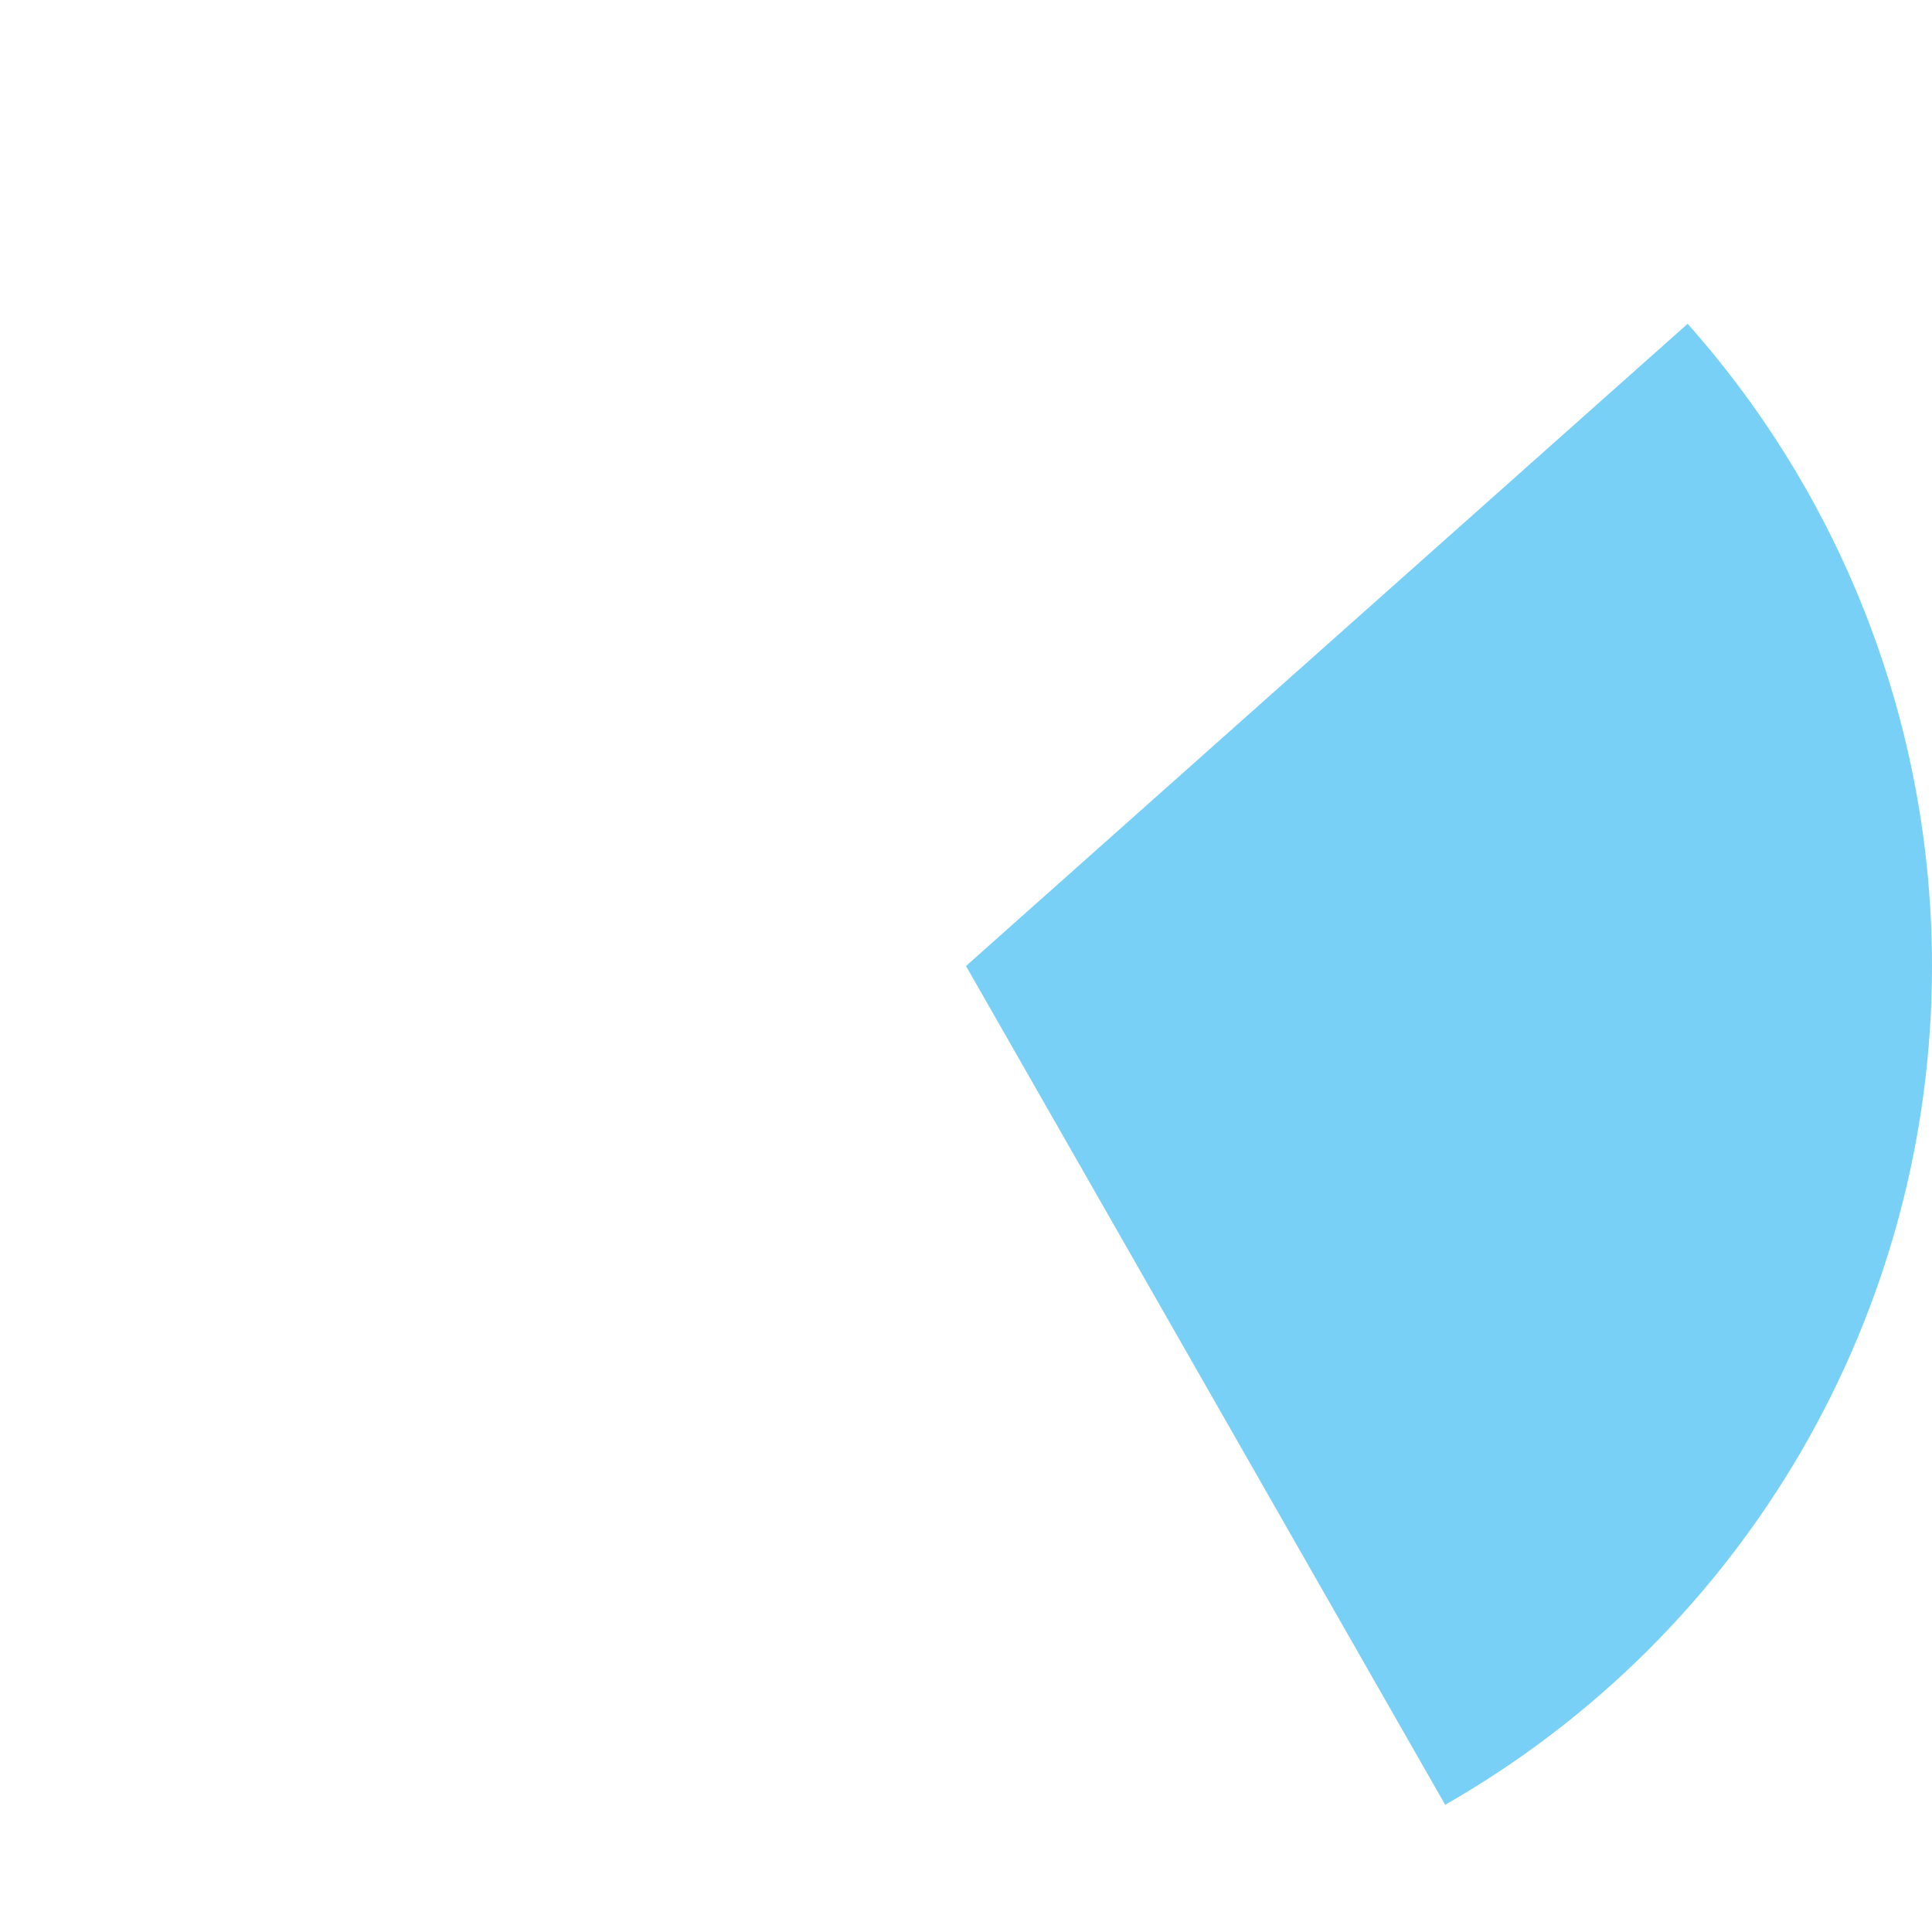
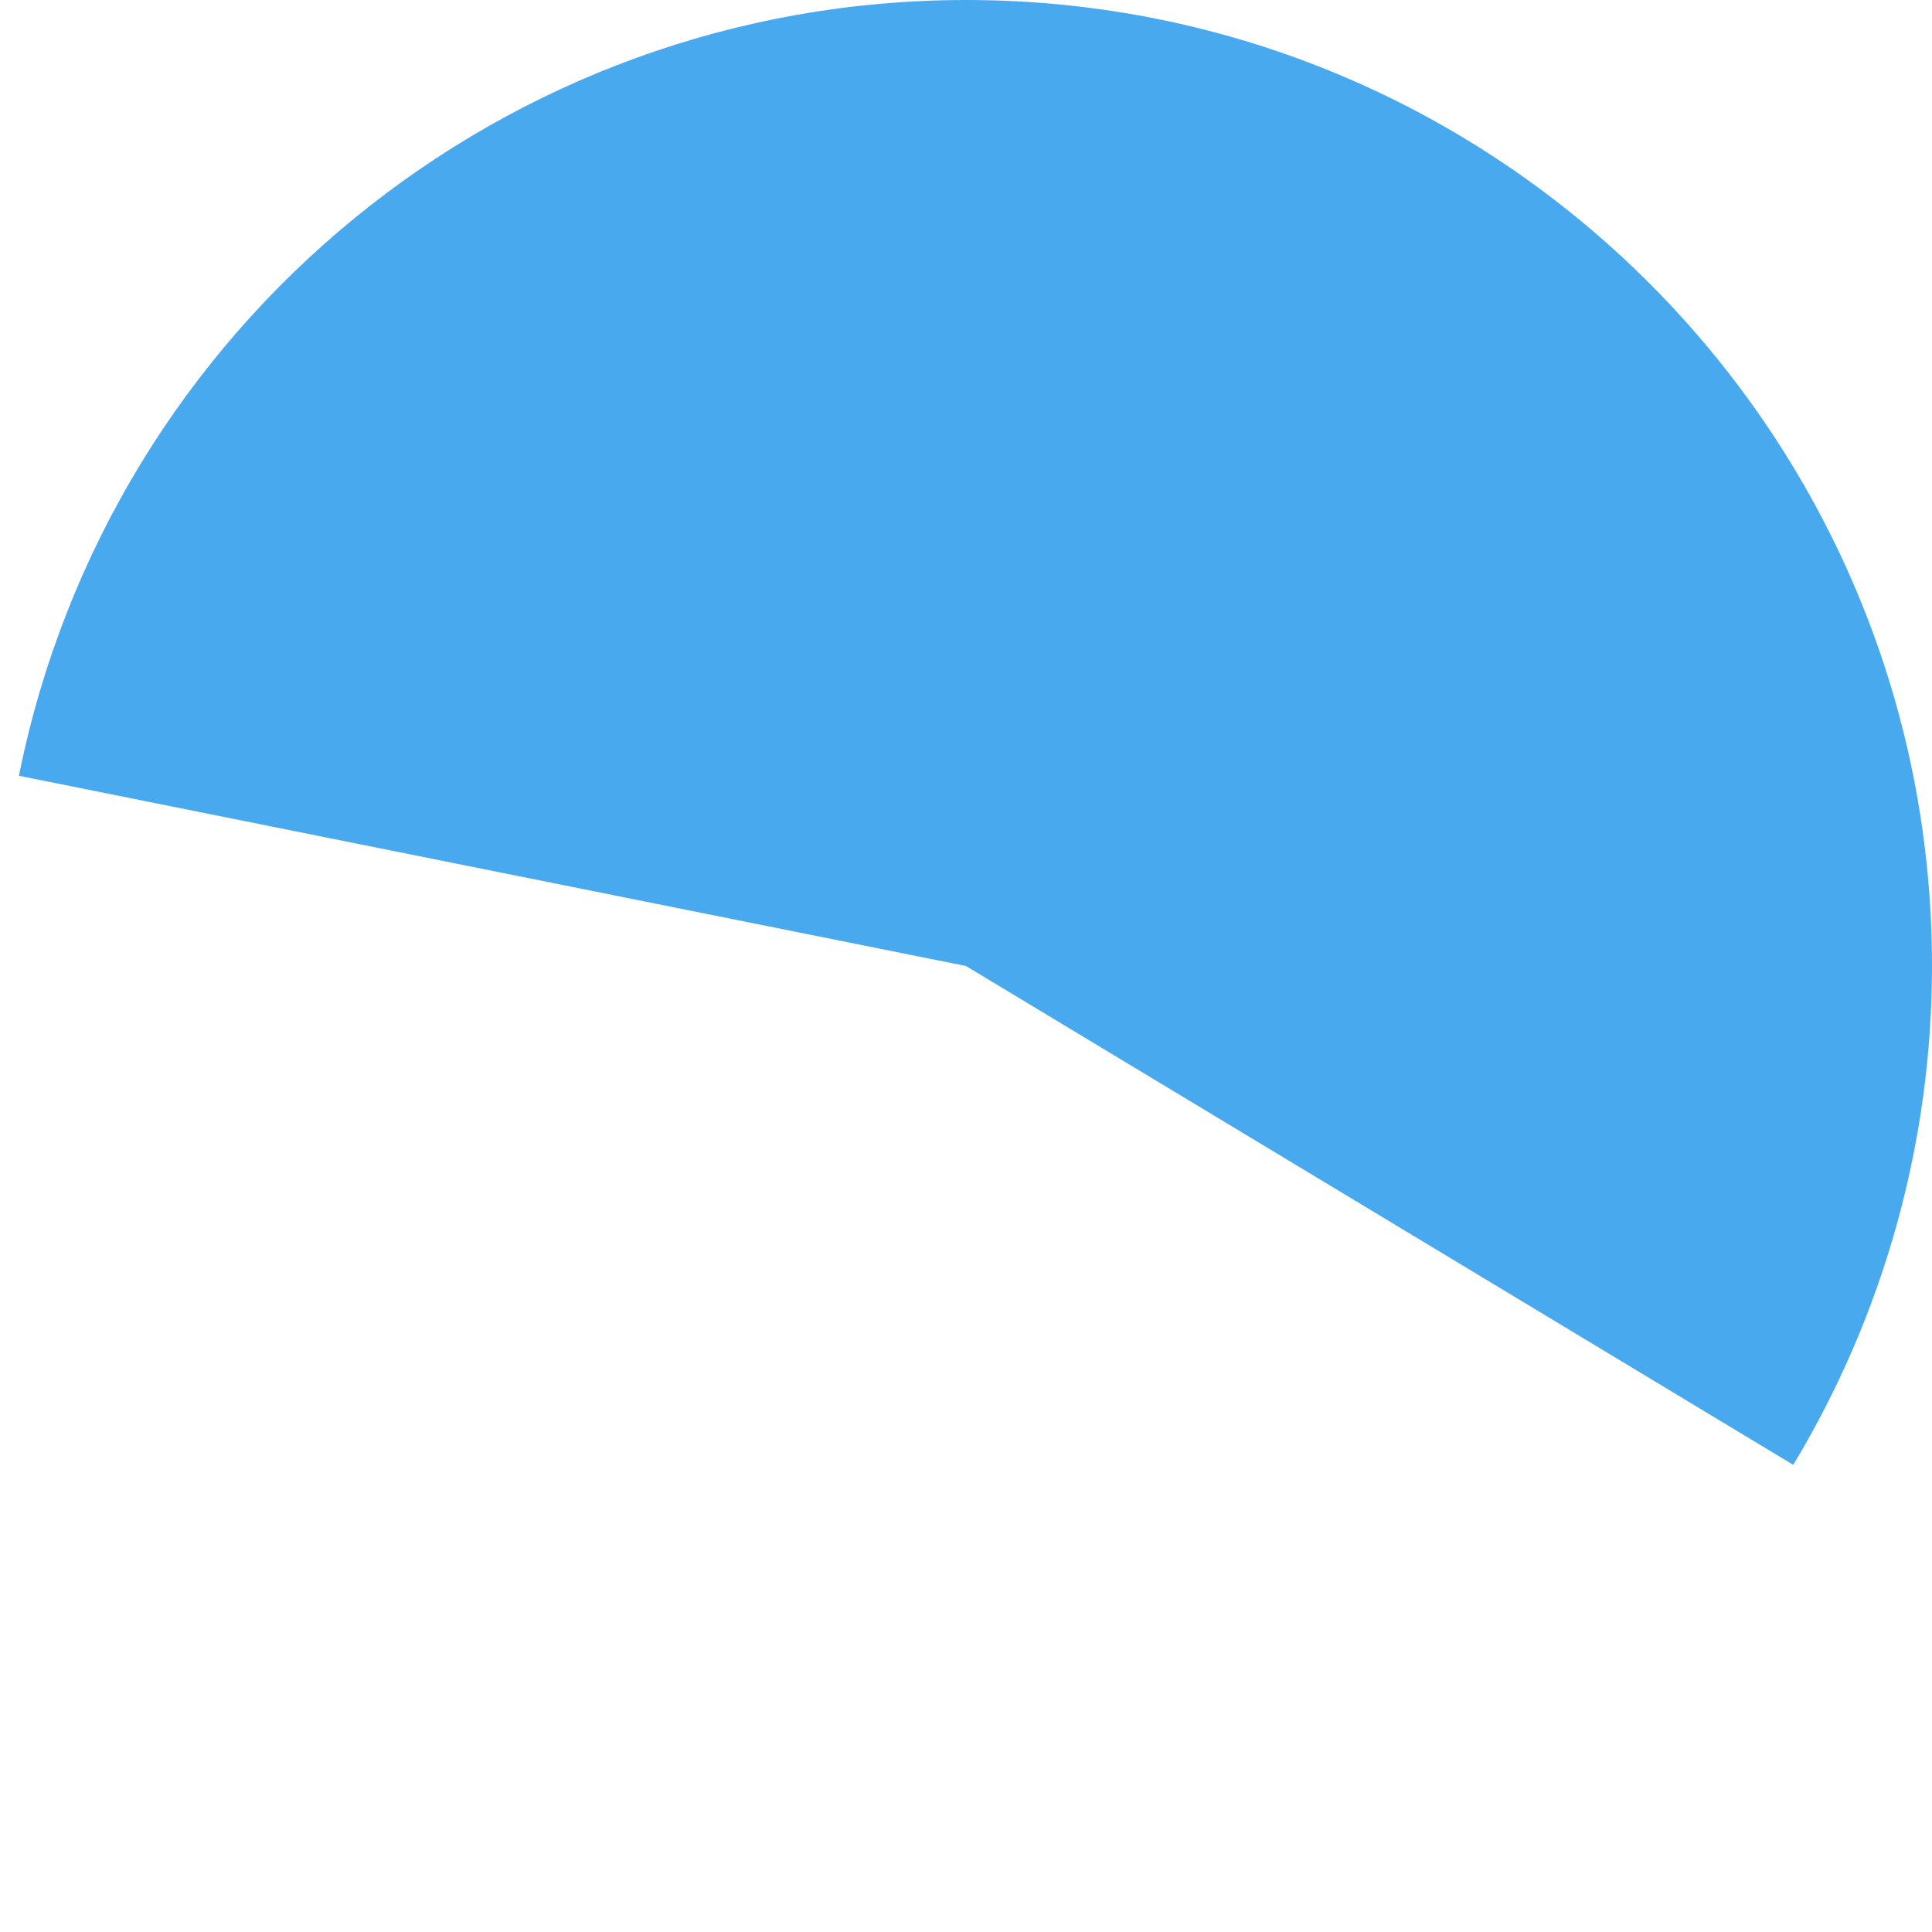
<svg xmlns="http://www.w3.org/2000/svg" version="1.1" width="160px" height="160px">
-   <g transform="matrix(1 0 0 1 -757 -445 )">
-     <path d="M 896.762 471.816  C 909.798 486.465  917 505.391  917 525  C 917 553.712  901.613 580.222  876.683 594.464  L 837 525  L 896.762 471.816  Z " fill-rule="nonzero" fill="#02a7f0" stroke="none" fill-opacity="0.529" />
+   <g transform="matrix(1 0 0 1 -109 -334 )">
+     <path d="M 189 334  C 233.183 334  269 369.817  269 414  C 269 428.56  265.027 442.843  257.508 455.311  L 189 414  L 110.567 398.245  C 118.072 360.882  150.891 334  189 334  Z " fill-rule="nonzero" fill="#49a9ee" stroke="none" />
  </g>
</svg>
